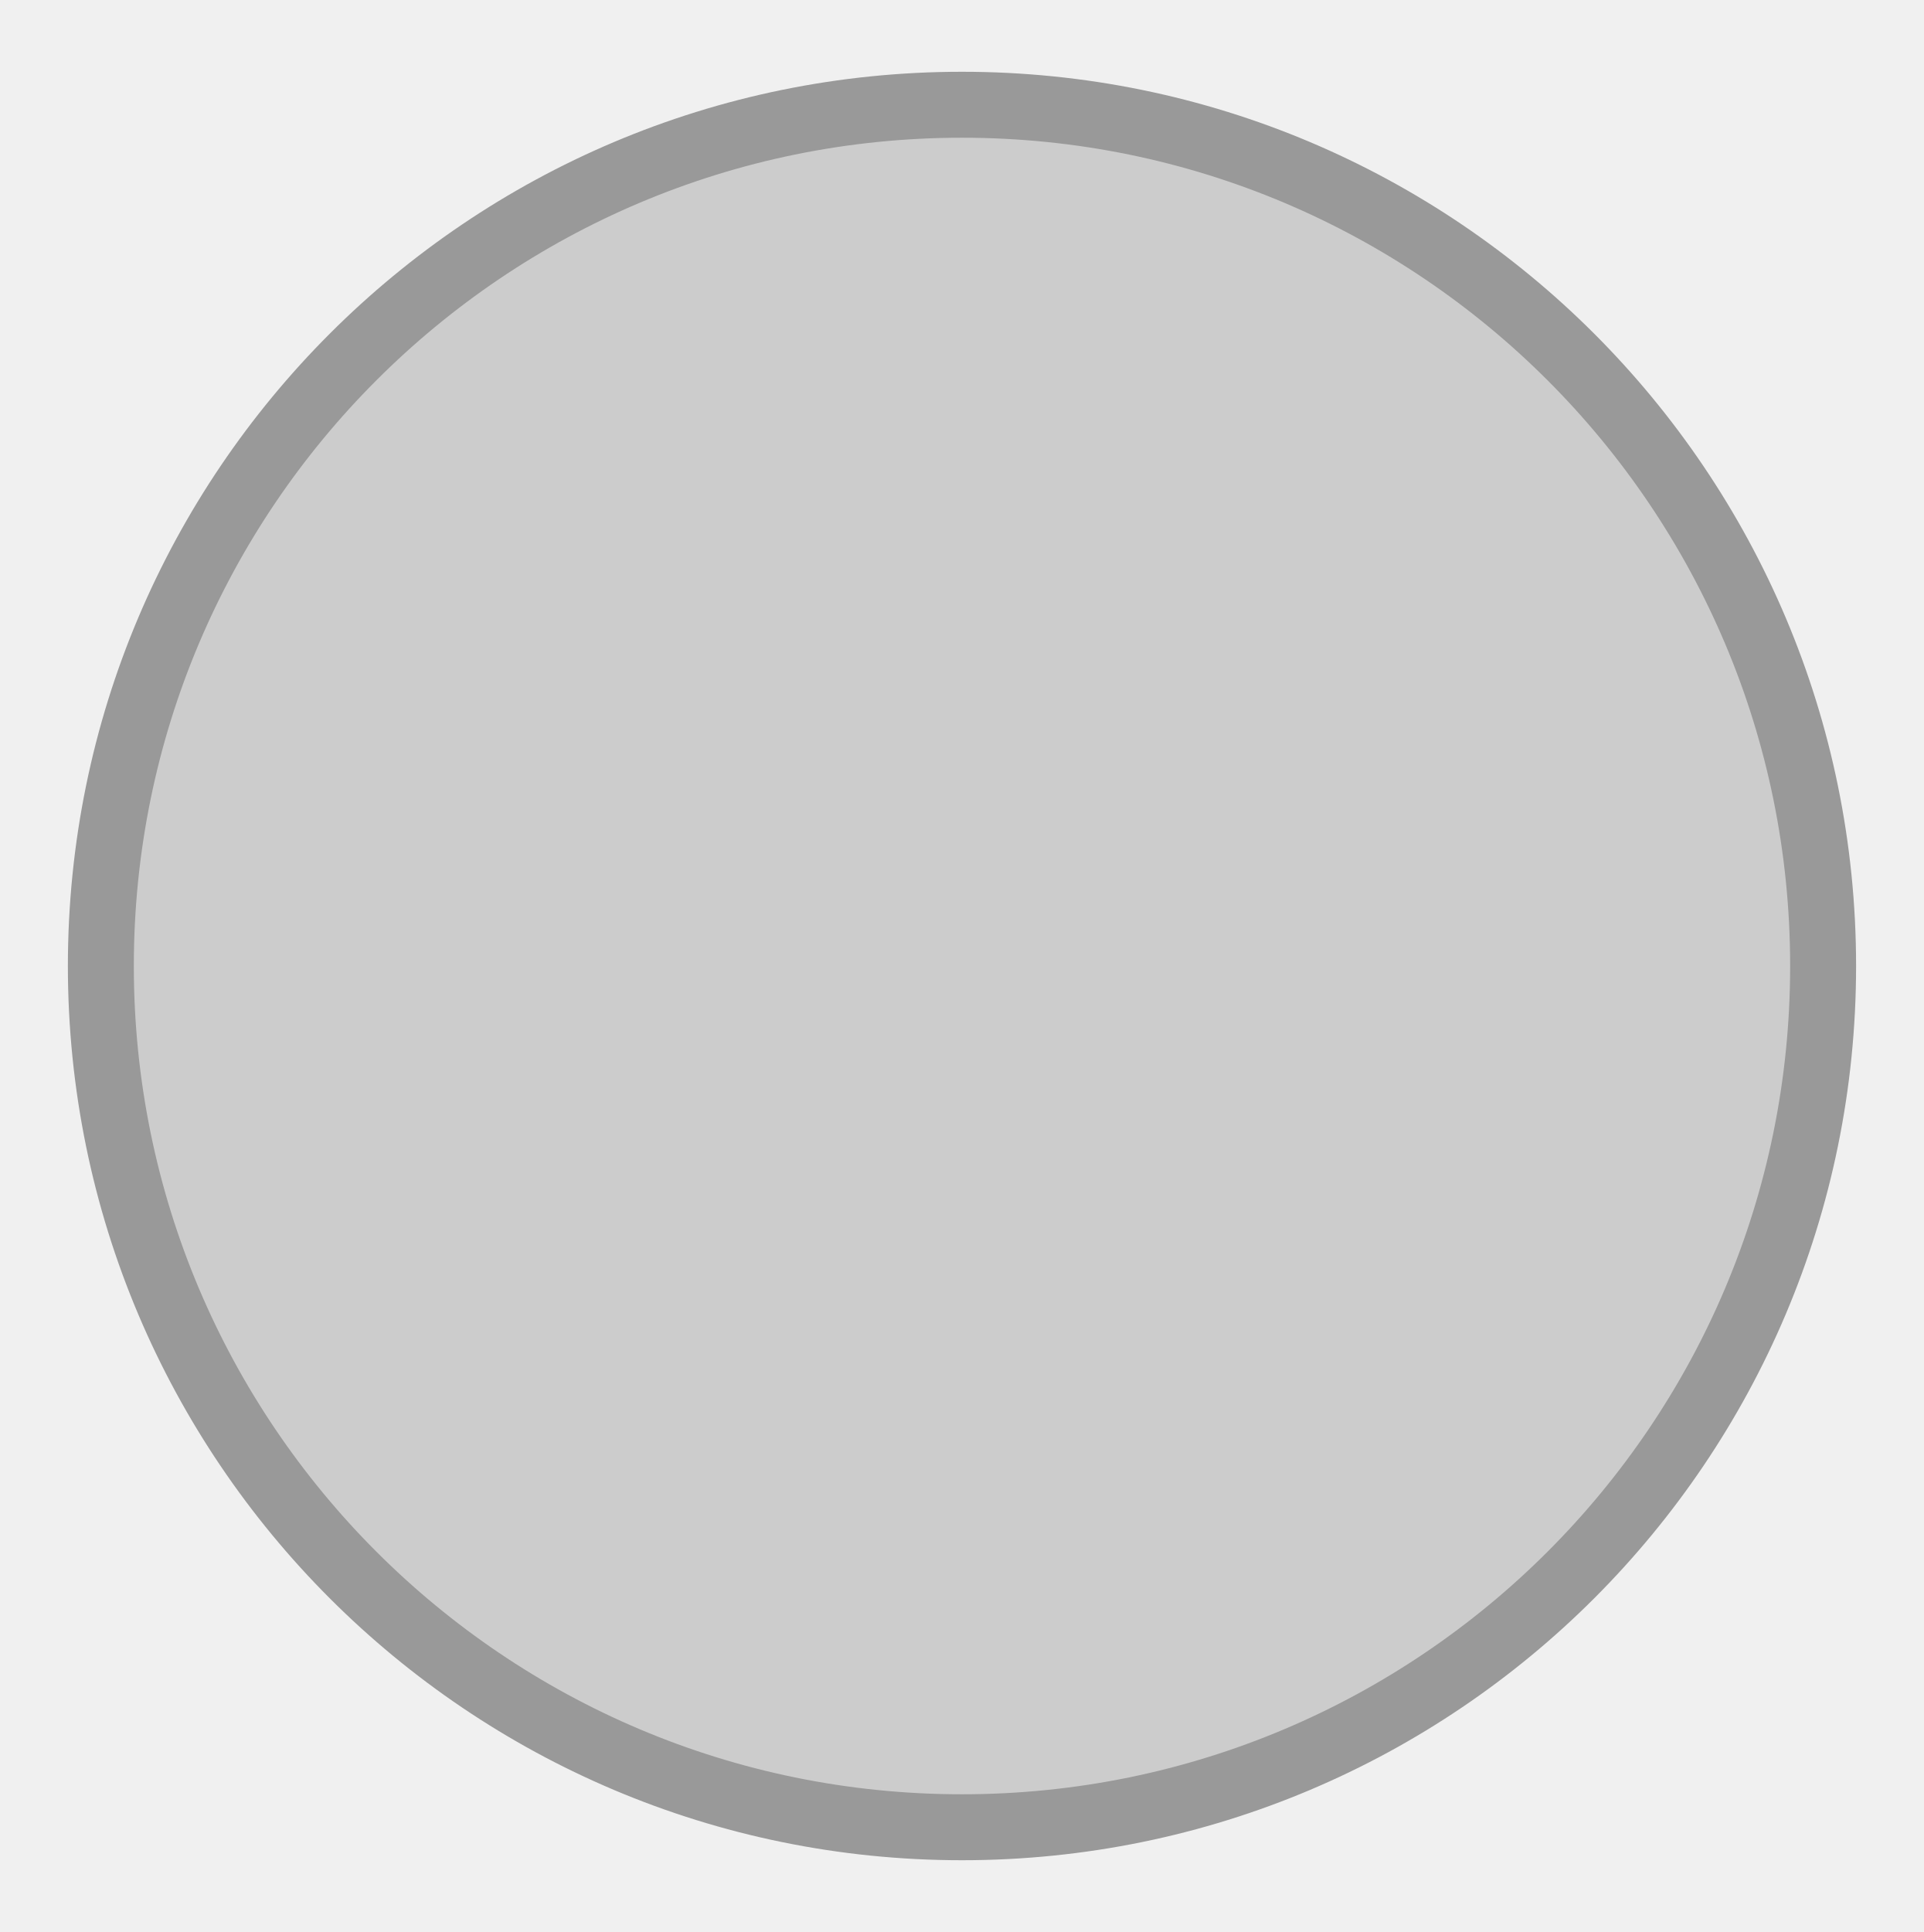
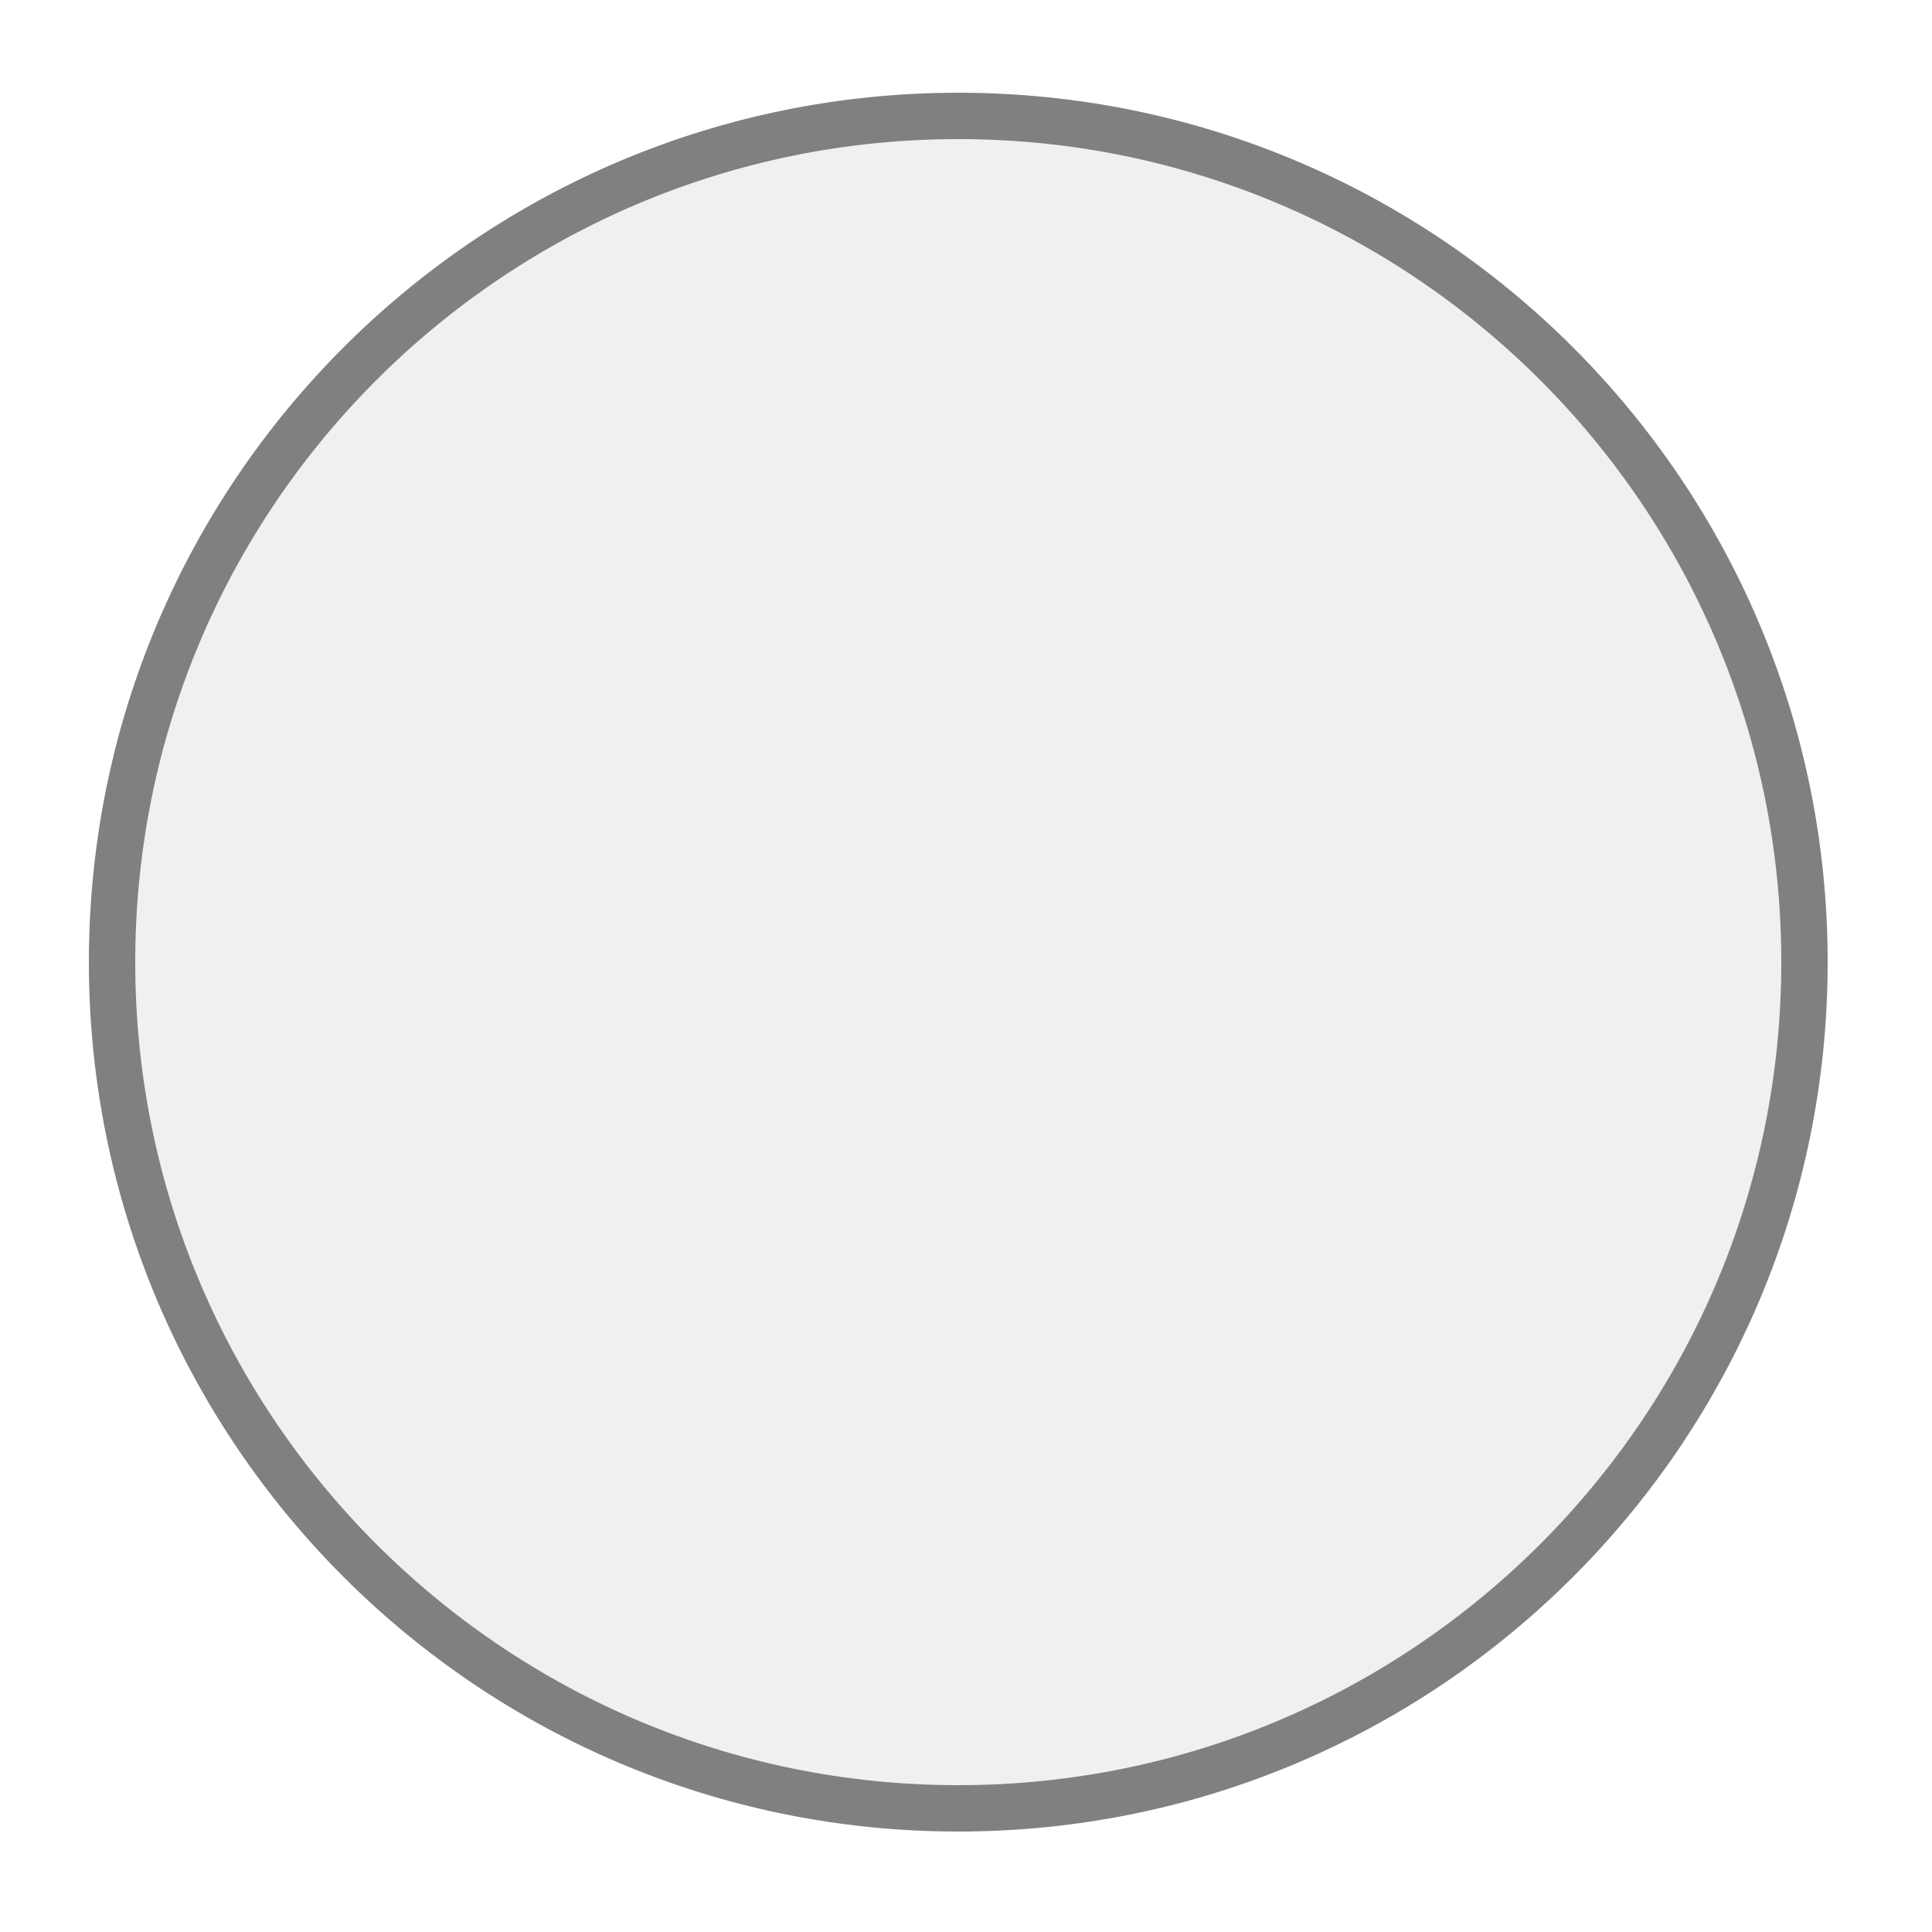
- <svg xmlns="http://www.w3.org/2000/svg" width="2232pt" height="2241pt" viewBox="0 0 2232 2241">
+ <svg xmlns="http://www.w3.org/2000/svg" width="2250pt" height="2250pt" viewBox="0 0 2250 2250">
  <defs />
-   <circle id="shape0" transform="translate(117, 121.5)" r="999" cx="999" cy="999" fill="#cccccc" fill-rule="evenodd" stroke="#999999" stroke-width="76.5" stroke-linecap="square" stroke-linejoin="bevel" />
+   <circle id="shape0" transform="translate(-339.75, -335.25)" r="1455.75" cx="1455.75" cy="1455.75" fill="none" stroke="#ffffff" stroke-width="900" stroke-linecap="square" stroke-linejoin="bevel" />
+   <circle id="shape1" transform="translate(130.5, 135)" r="985.5" cx="985.5" cy="985.5" fill="none" stroke="#808080" stroke-width="54" stroke-linecap="square" stroke-linejoin="bevel" />
</svg>
